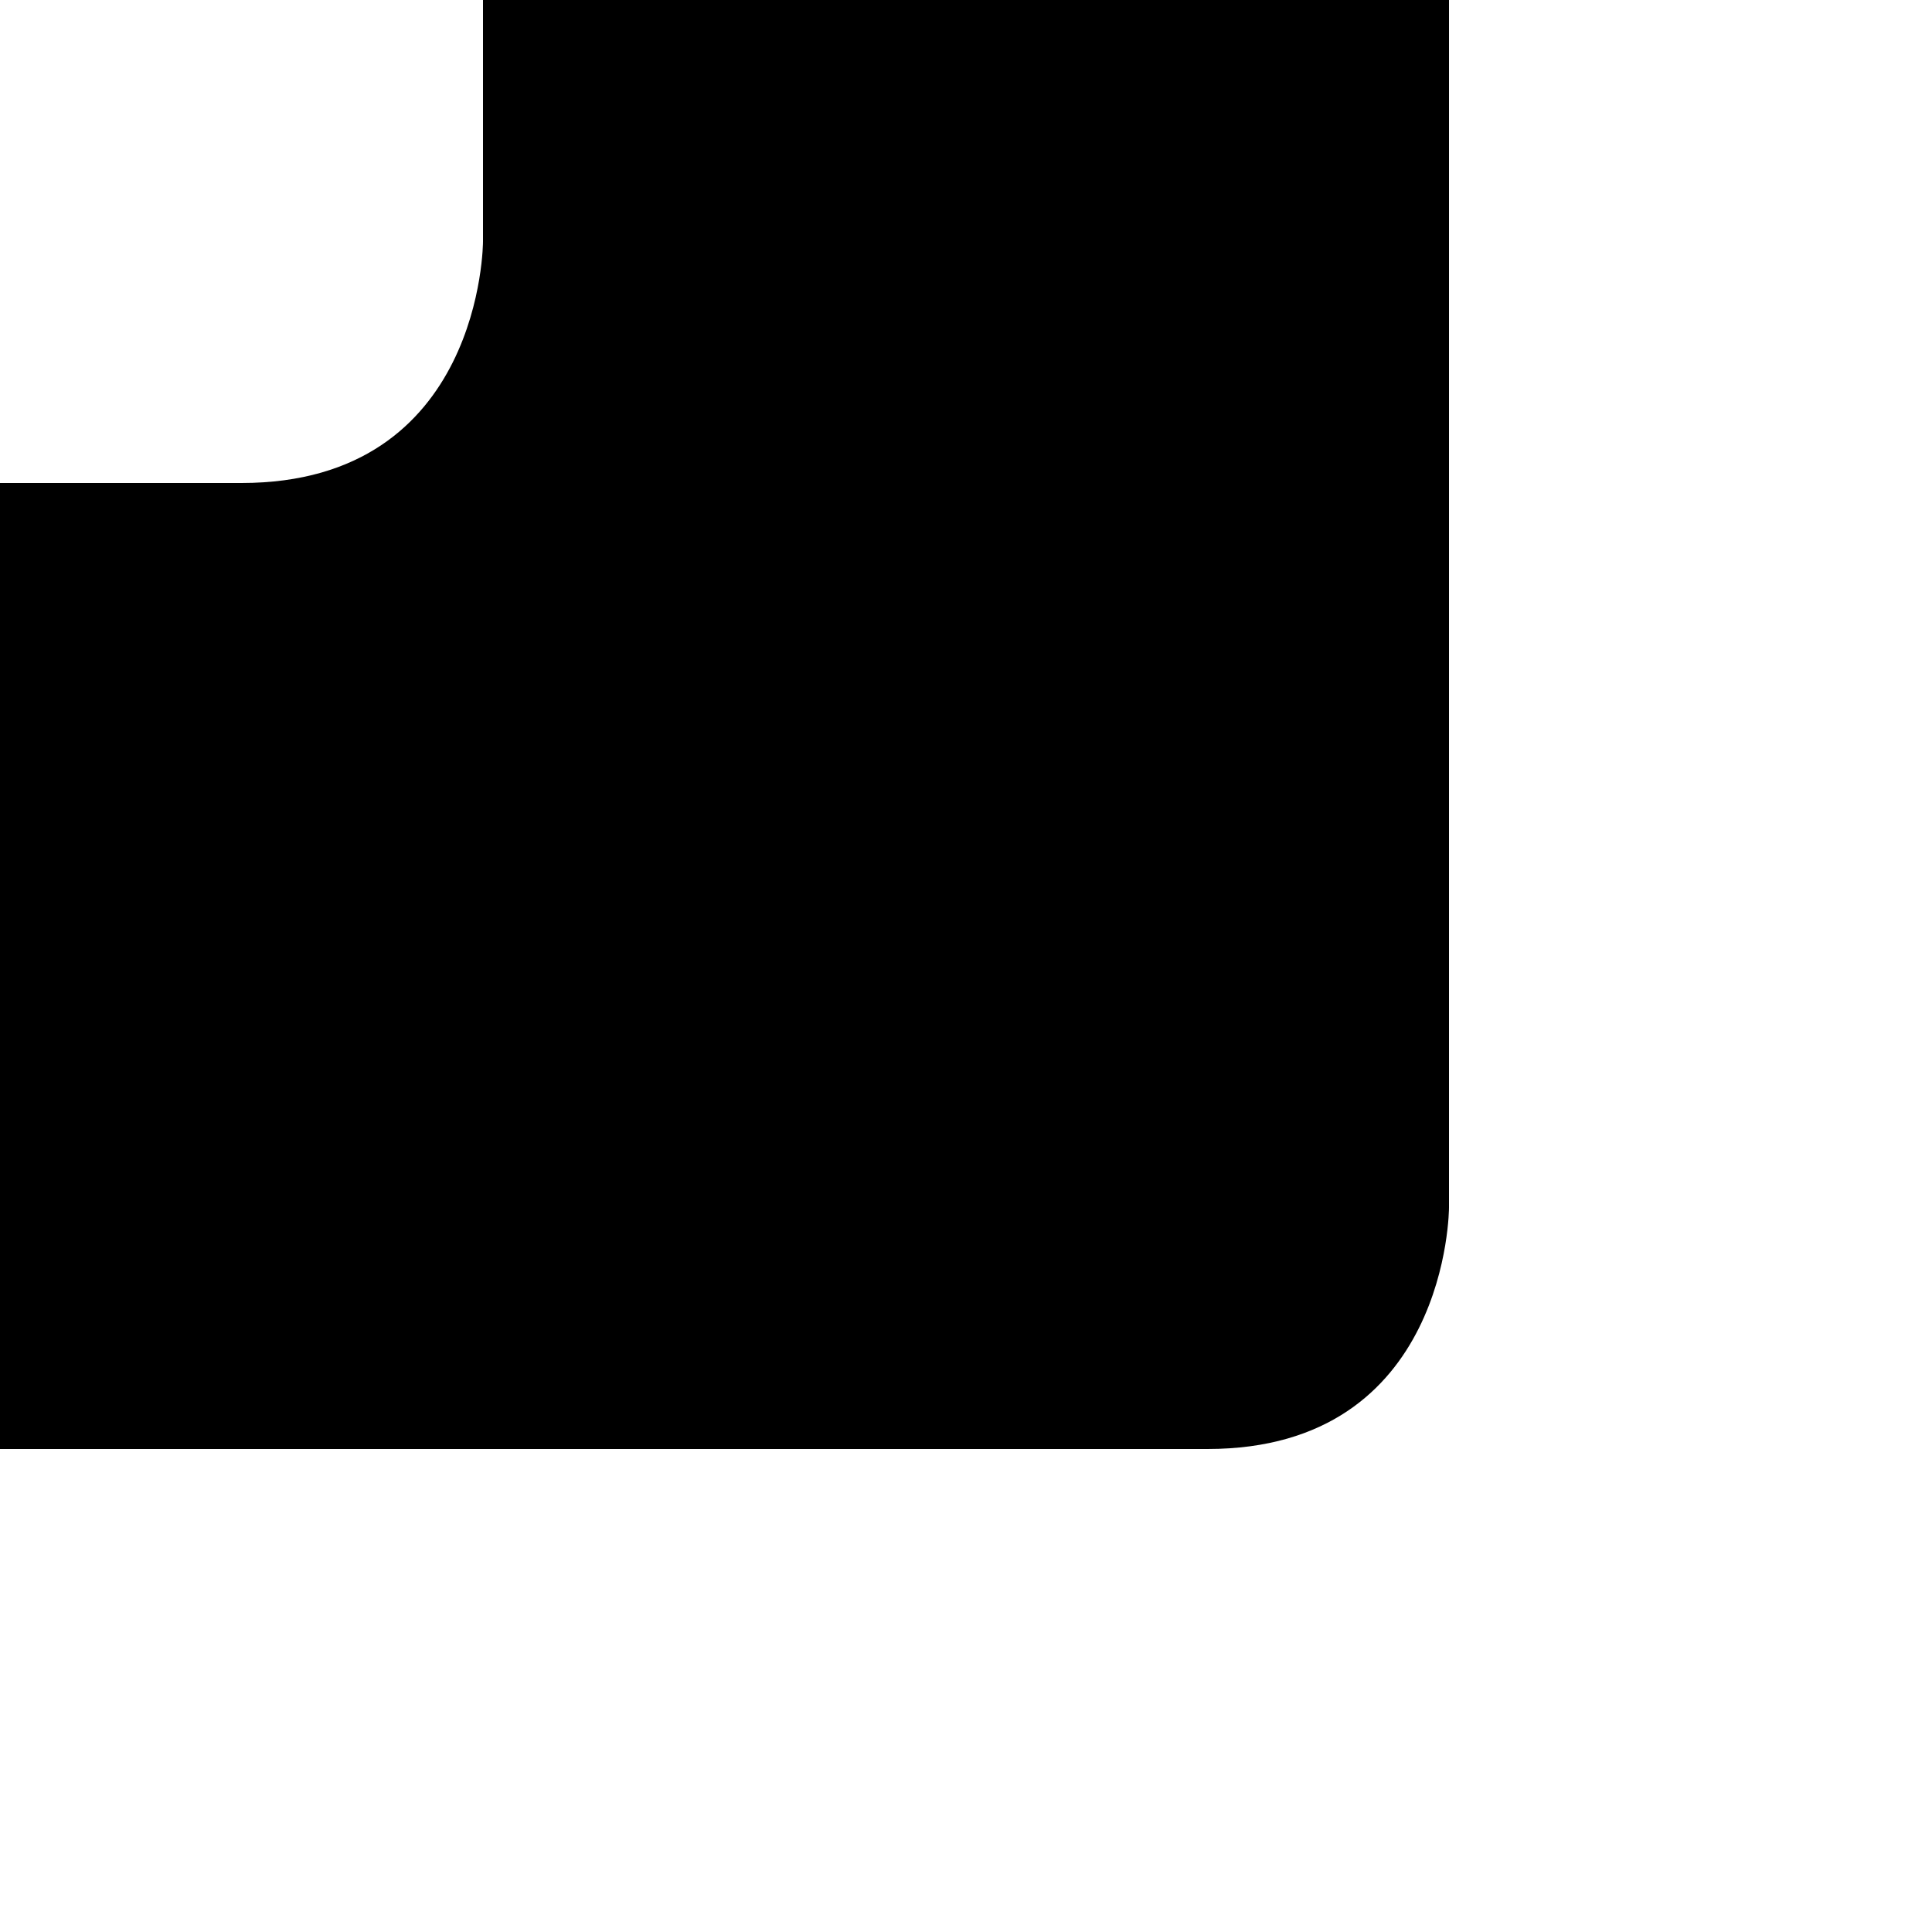
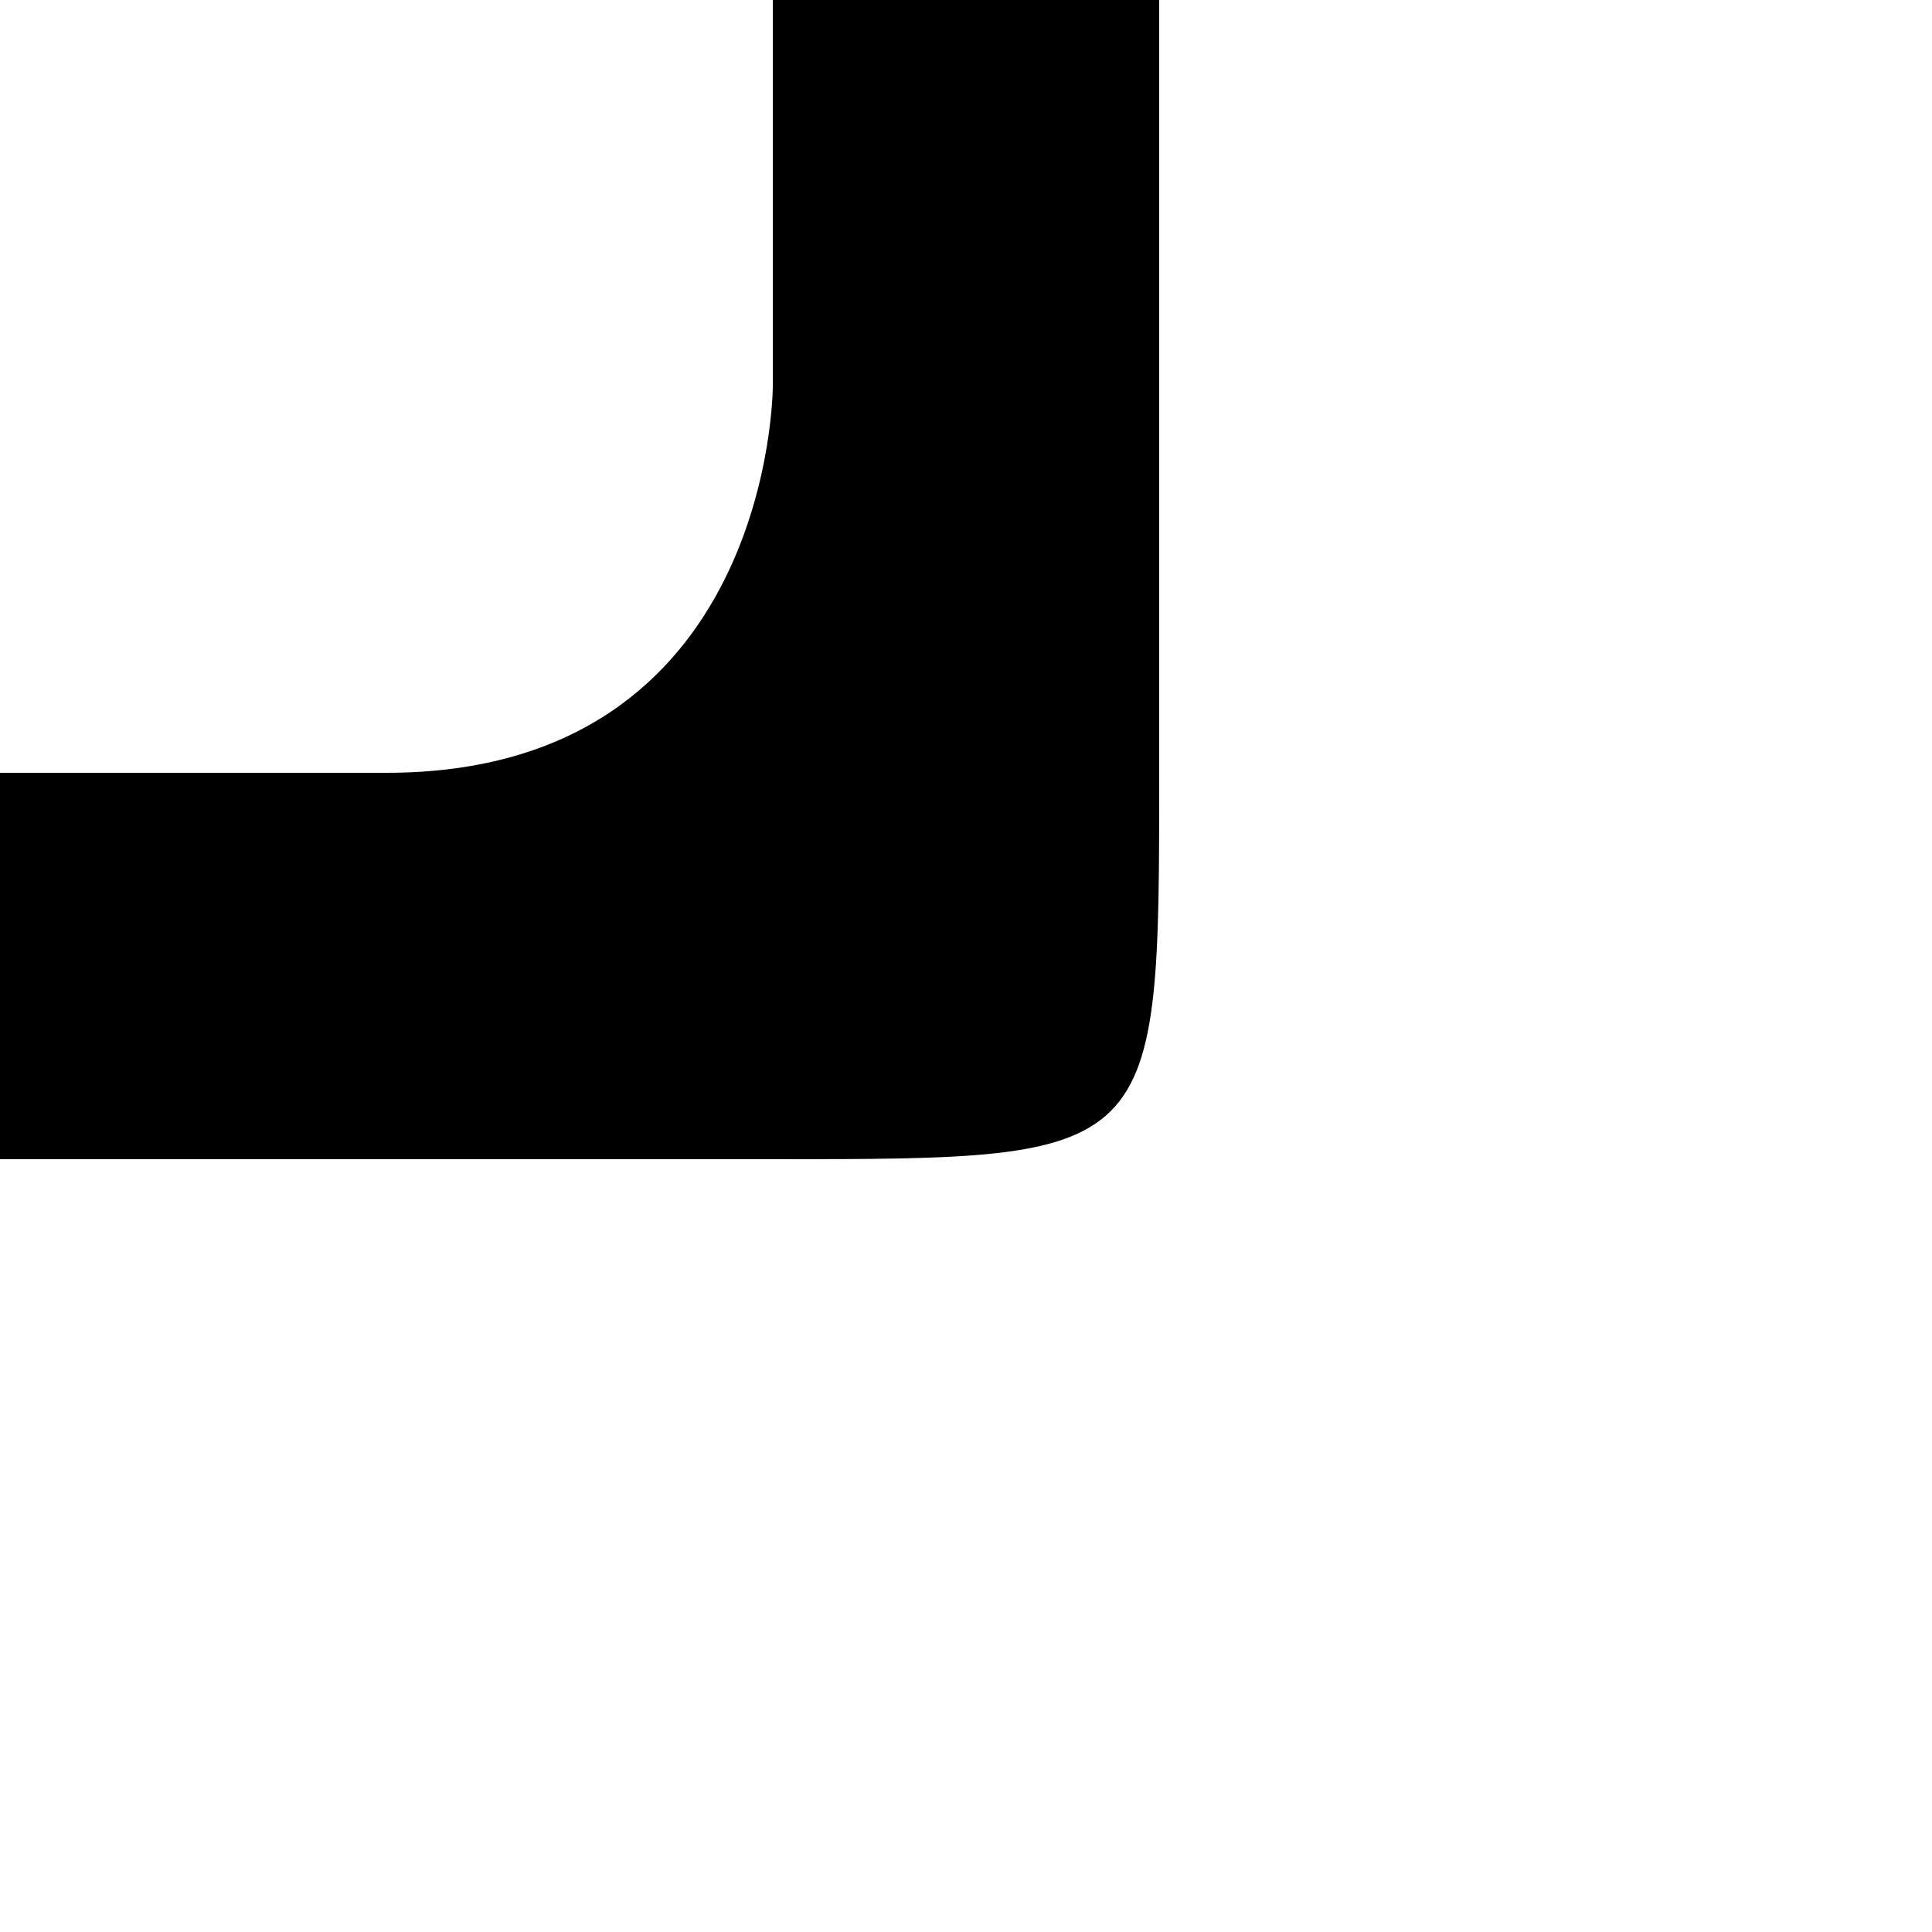
- <svg xmlns="http://www.w3.org/2000/svg" viewBox="0 0 40 40">
-   <g transform="rotate(-90 20 20)">
-     <path d="M 10 0 L 10 25 C 10 30 15 30 15 30 L 40 30 L 40 10 L 35 10 C 35 10 30 10 30 5 L 30 0 z" />
+ <svg xmlns="http://www.w3.org/2000/svg" viewBox="0 0 50 50">
+   <g transform="rotate(-90 25 25)">
+     <path d="M 20 0 L 20 20 C 20 30 20 30 30 30 L 50 30 L 50 20 L 40 20 C 40 20 30 20 30 10 L 30 0 z" />
  </g>
</svg>
